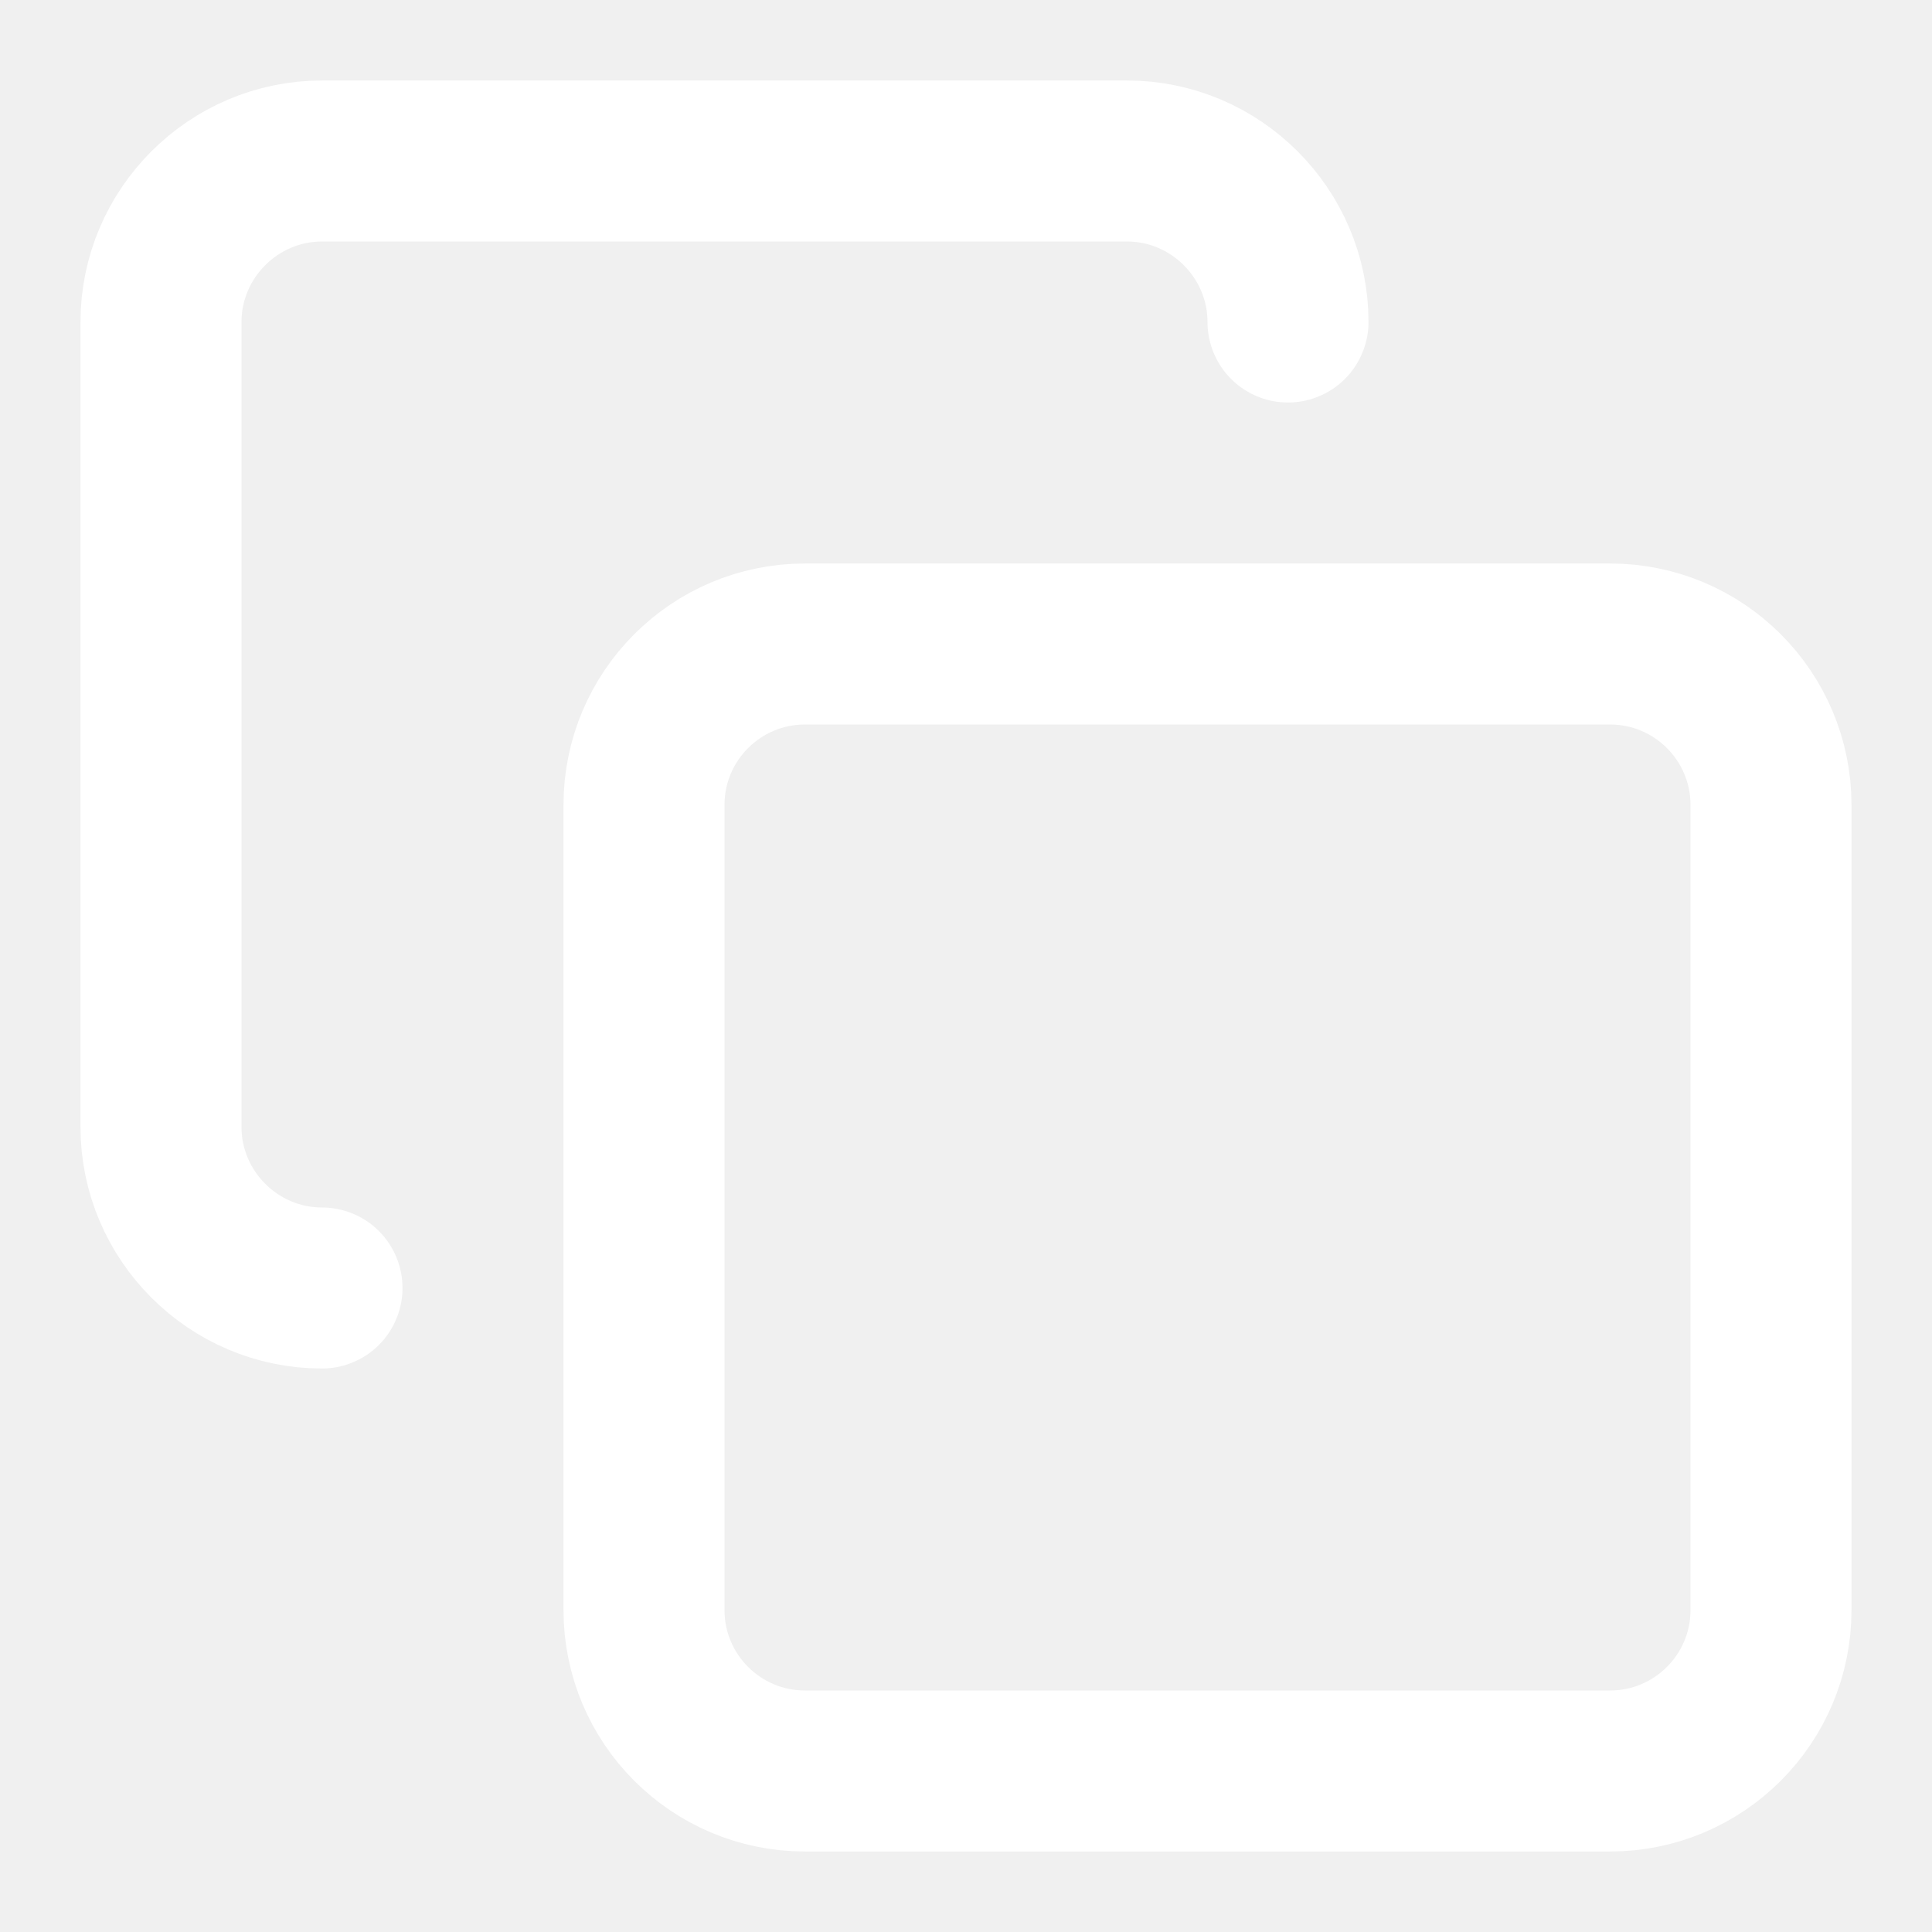
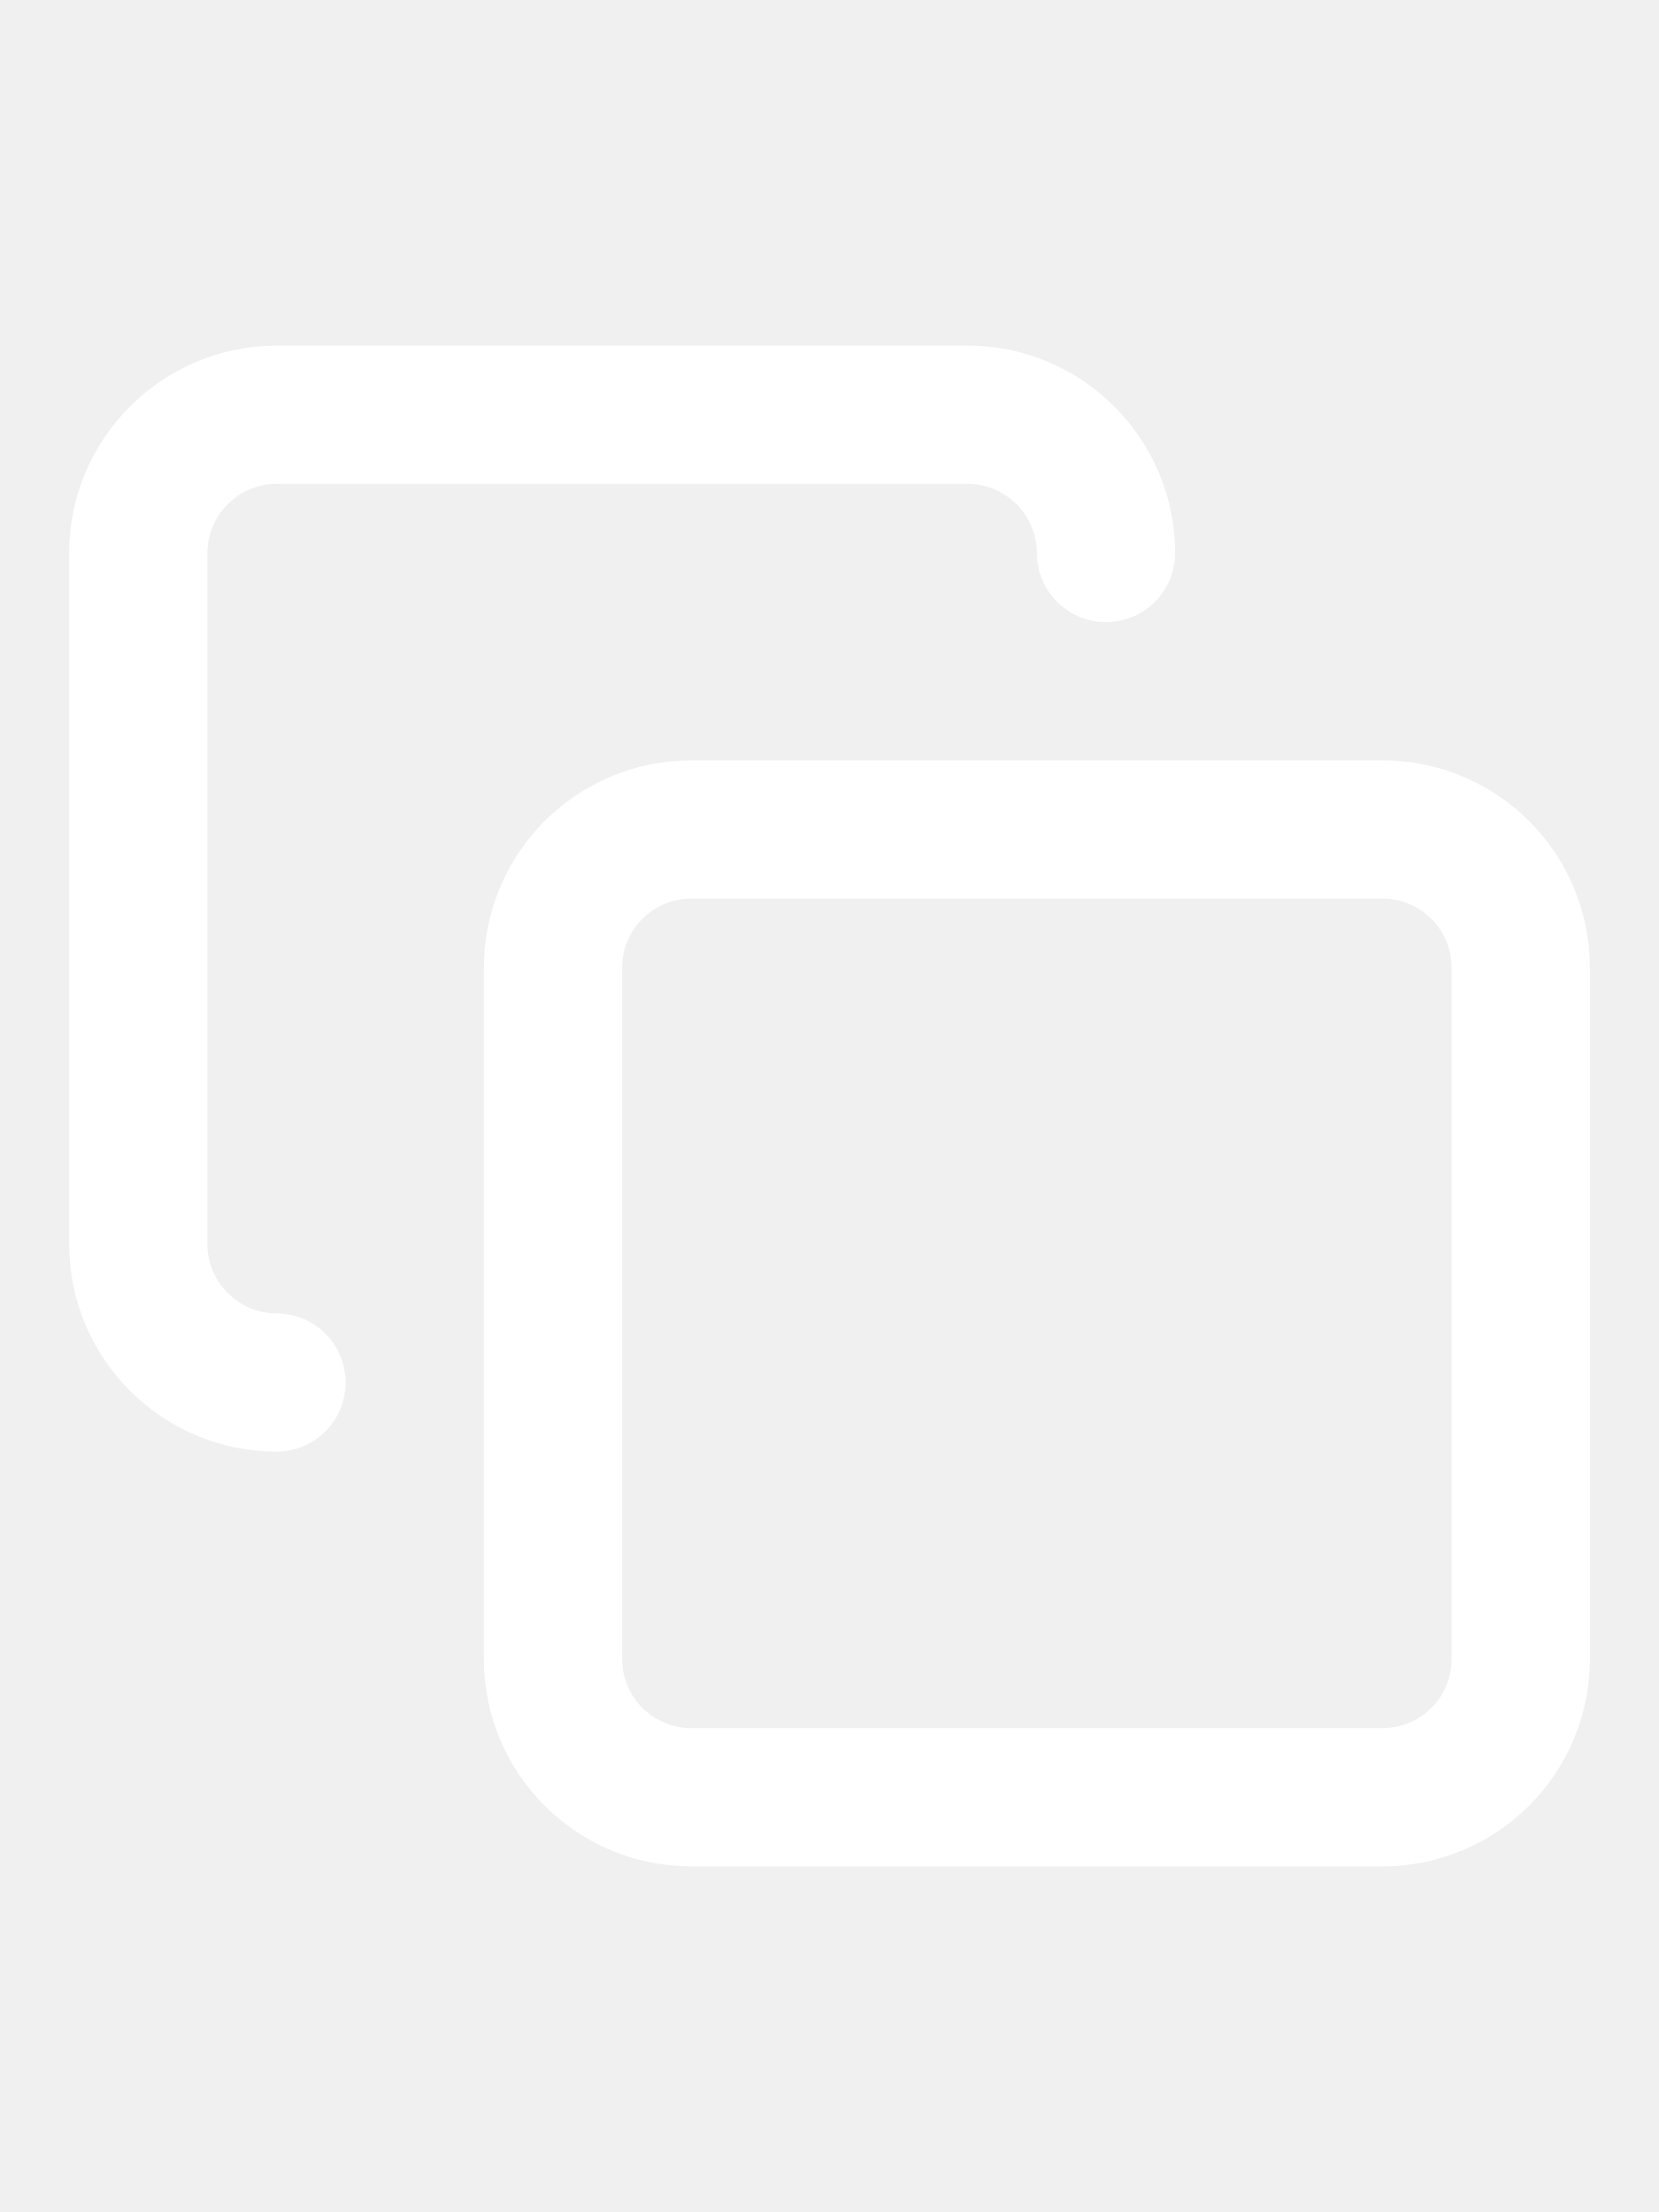
- <svg xmlns="http://www.w3.org/2000/svg" width="24" height="24" viewBox="0 0 24 24" fill="none" stroke="#ffffff" stroke-width="2" stroke-linecap="round" stroke-linejoin="round" class="lucide lucide-copy">
+ <svg xmlns="http://www.w3.org/2000/svg" width="18" height="24" viewBox="0 0 24 24" fill="none" stroke="#ffffff" stroke-width="2" stroke-linecap="round" stroke-linejoin="round" class="lucide lucide-copy">
  <rect width="14" height="14" x="8" y="8" rx="2" ry="2" />
  <path d="M4 16c-1.1 0-2-.9-2-2V4c0-1.1.9-2 2-2h10c1.1 0 2 .9 2 2" />
</svg>
